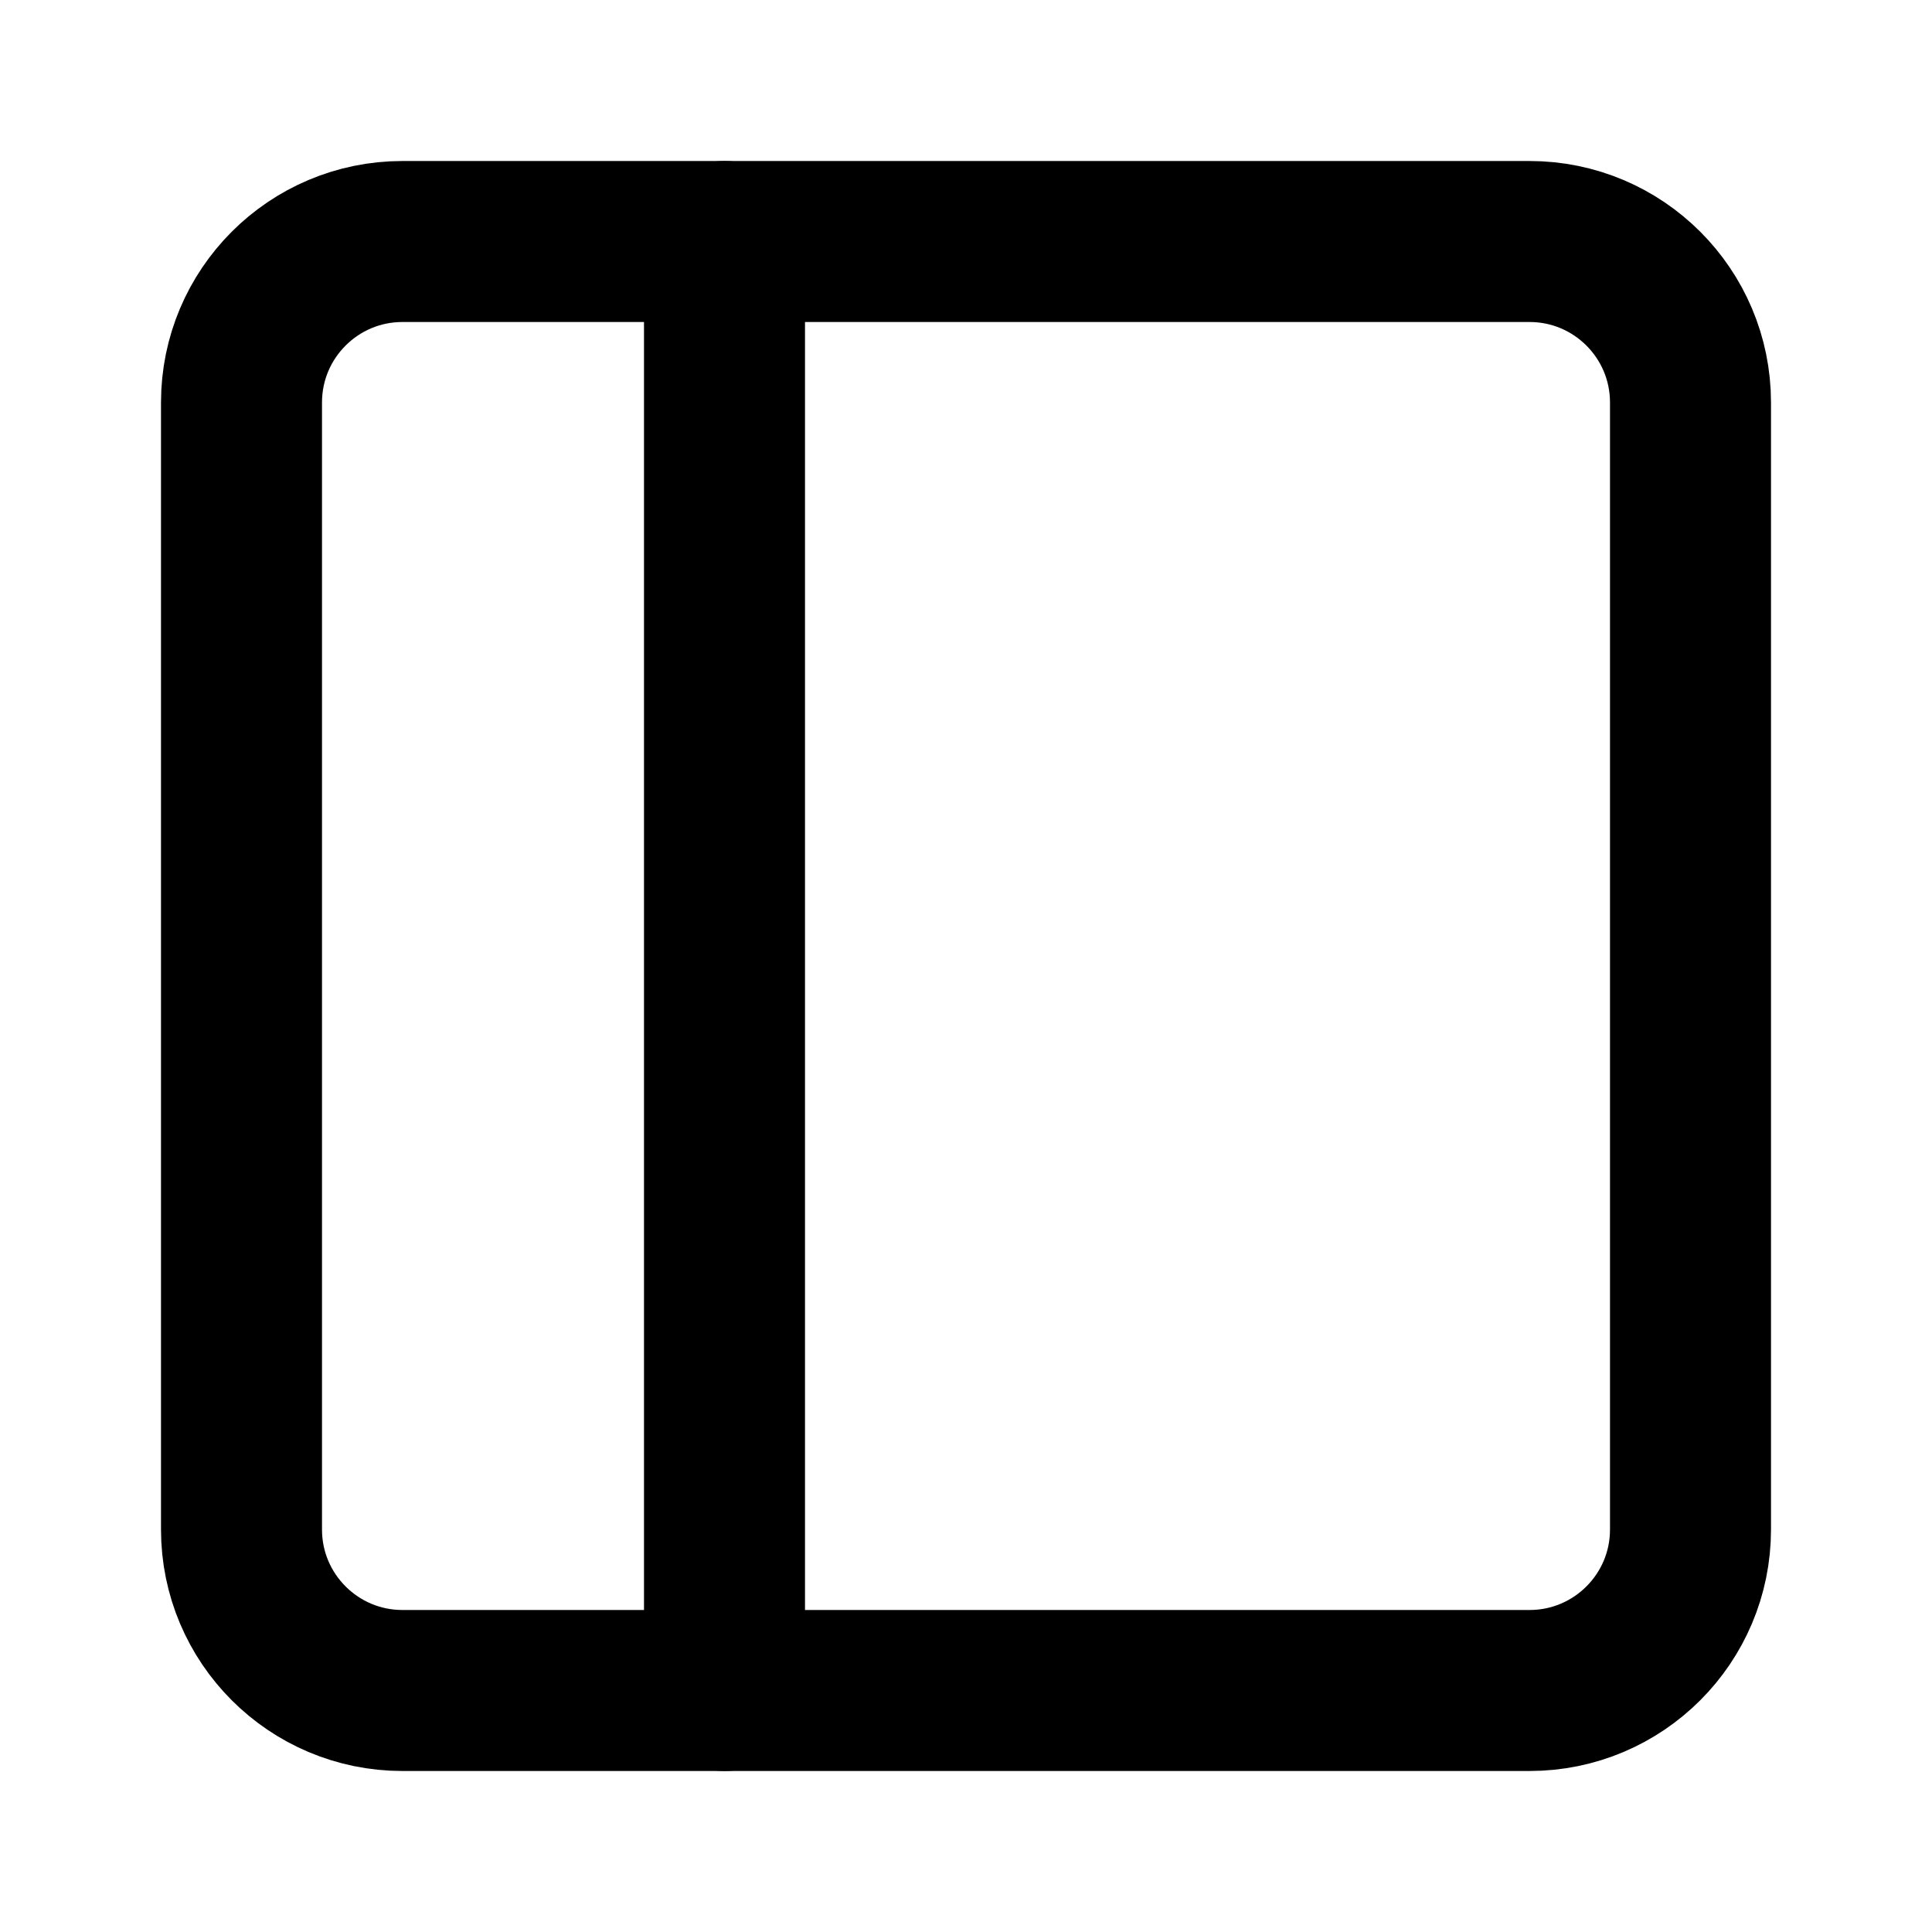
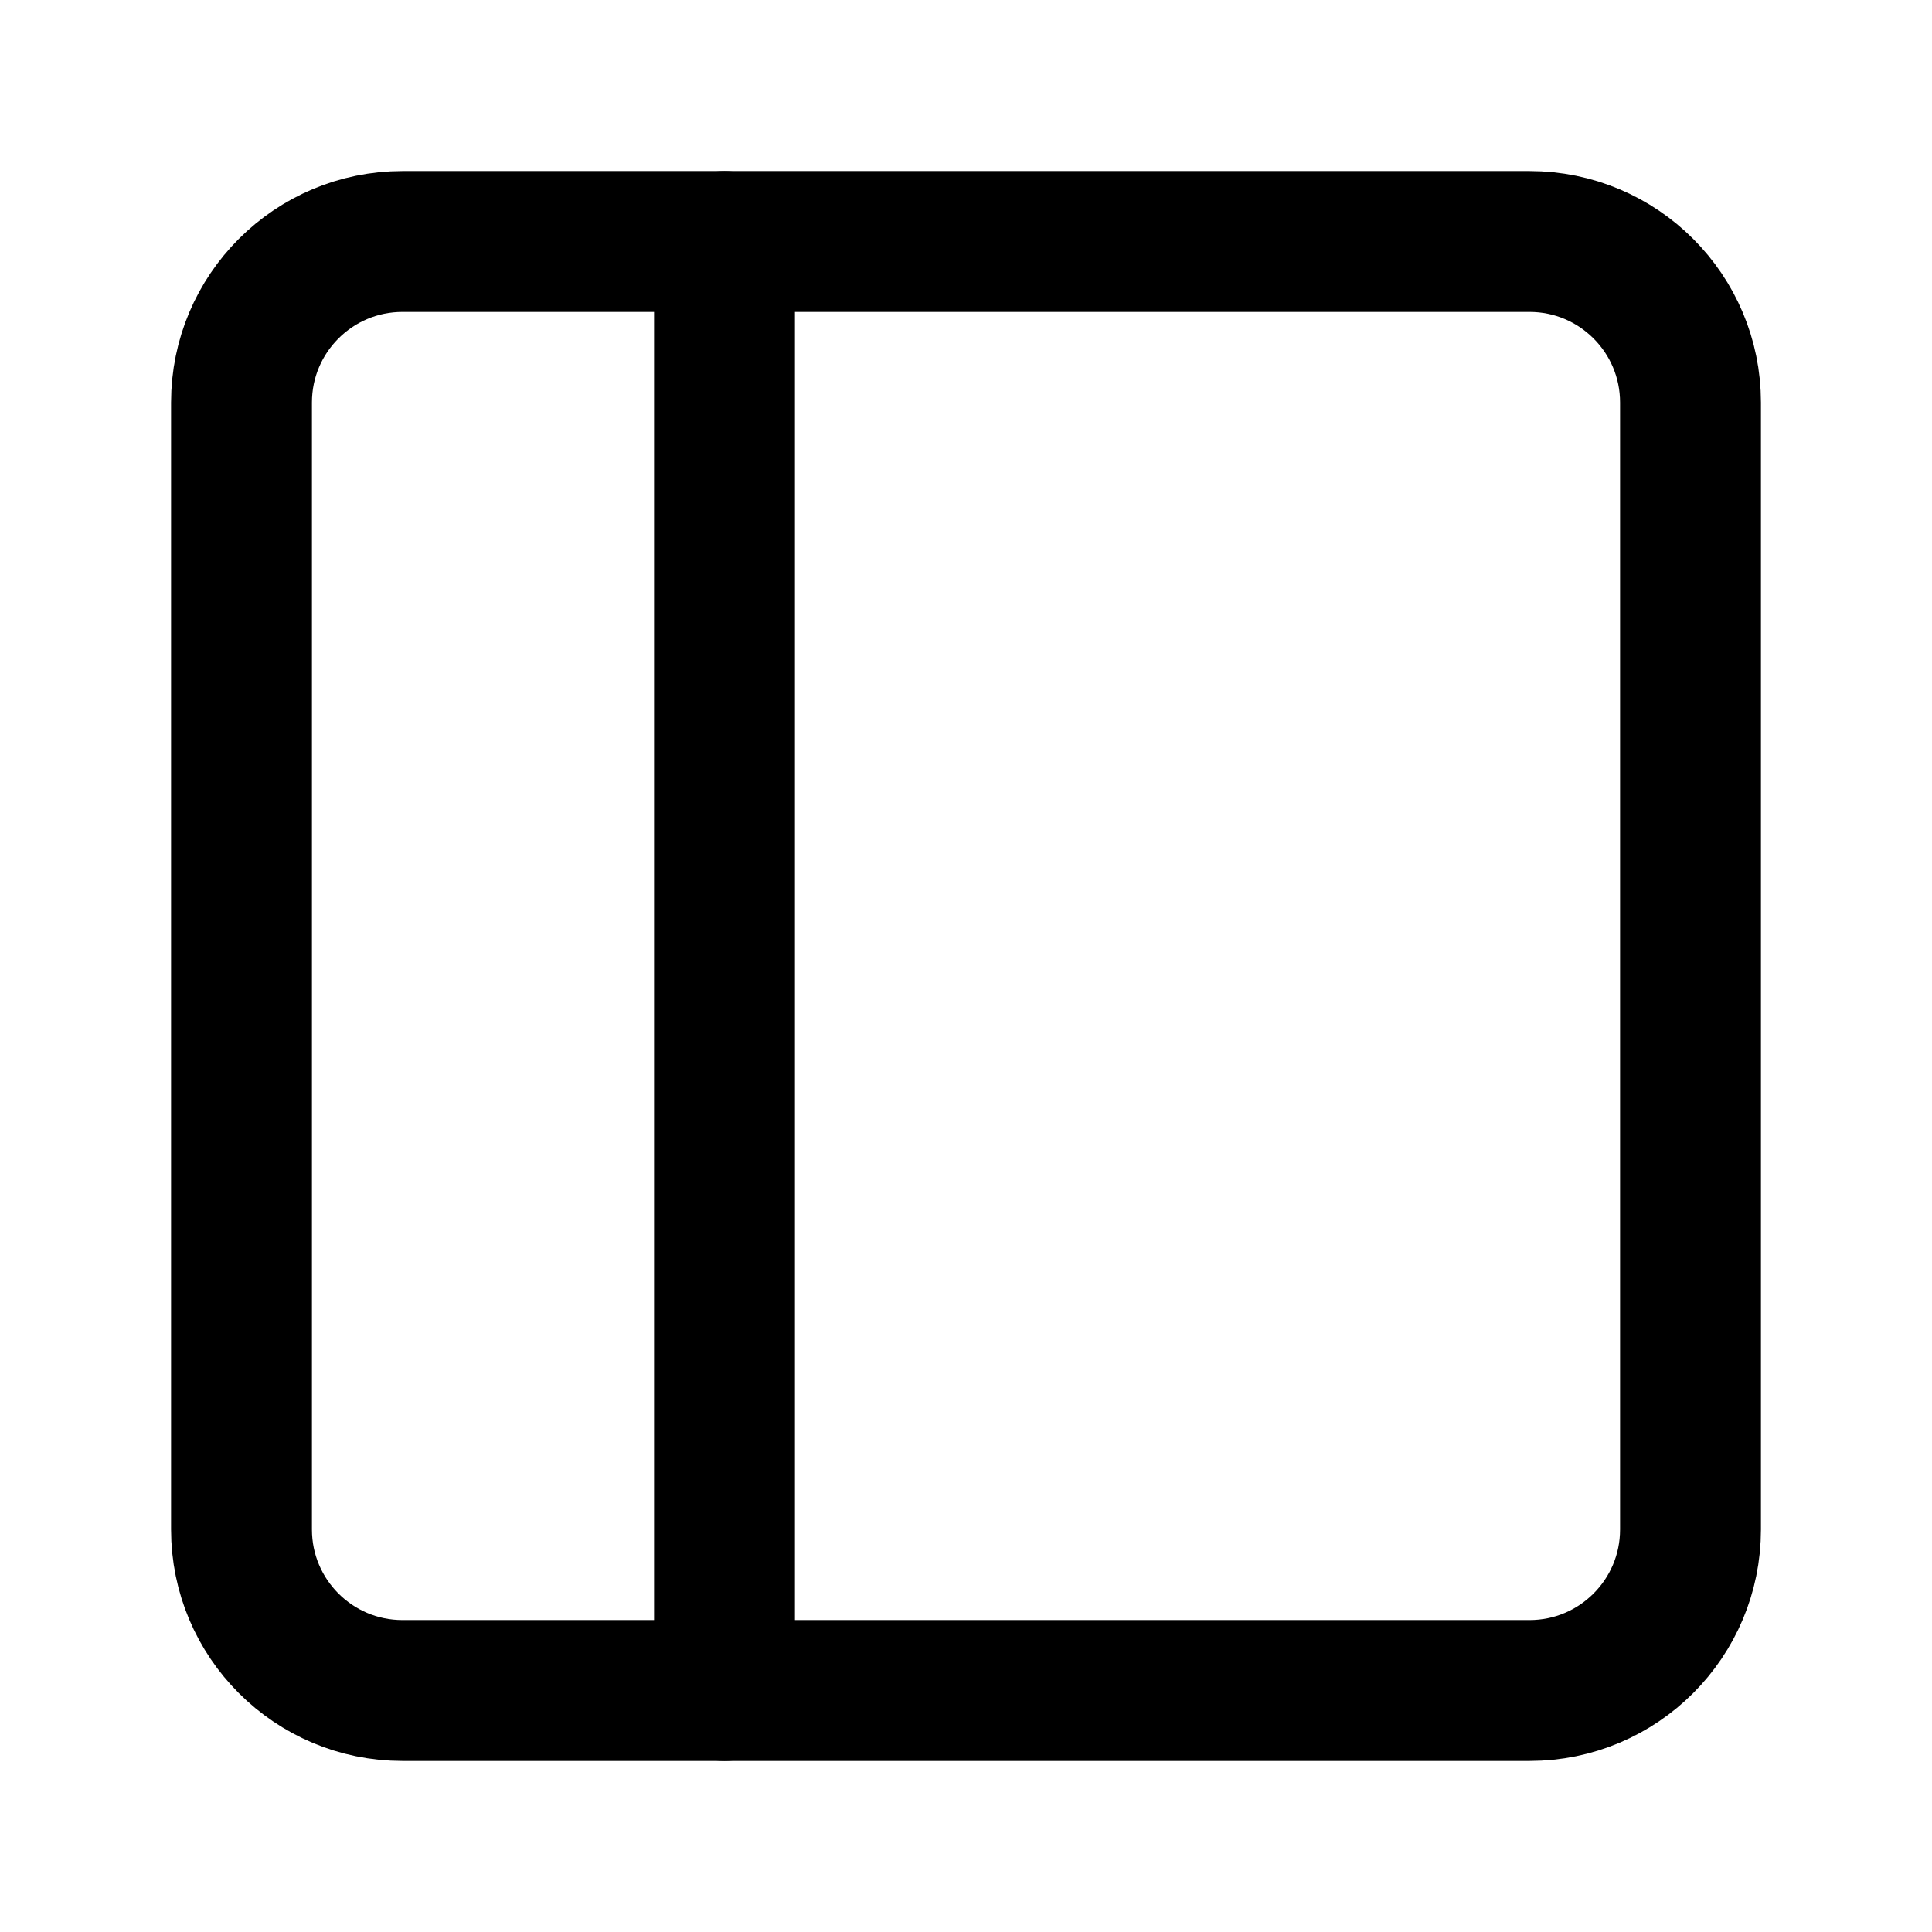
- <svg xmlns="http://www.w3.org/2000/svg" width="24" height="24" viewBox="0 0 24 24" fill="none" stroke="currentColor" stroke-width="2" stroke-linecap="round" stroke-linejoin="round">
+ <svg xmlns="http://www.w3.org/2000/svg" width="24" height="24" viewBox="0 0 24 24" fill="none" stroke="currentColor" stroke-width="1.75" stroke-linecap="round" stroke-linejoin="round">
  <rect width="18" height="18" x="3" y="3" rx="2" />
  <path d="M9 3v18" />
</svg>
